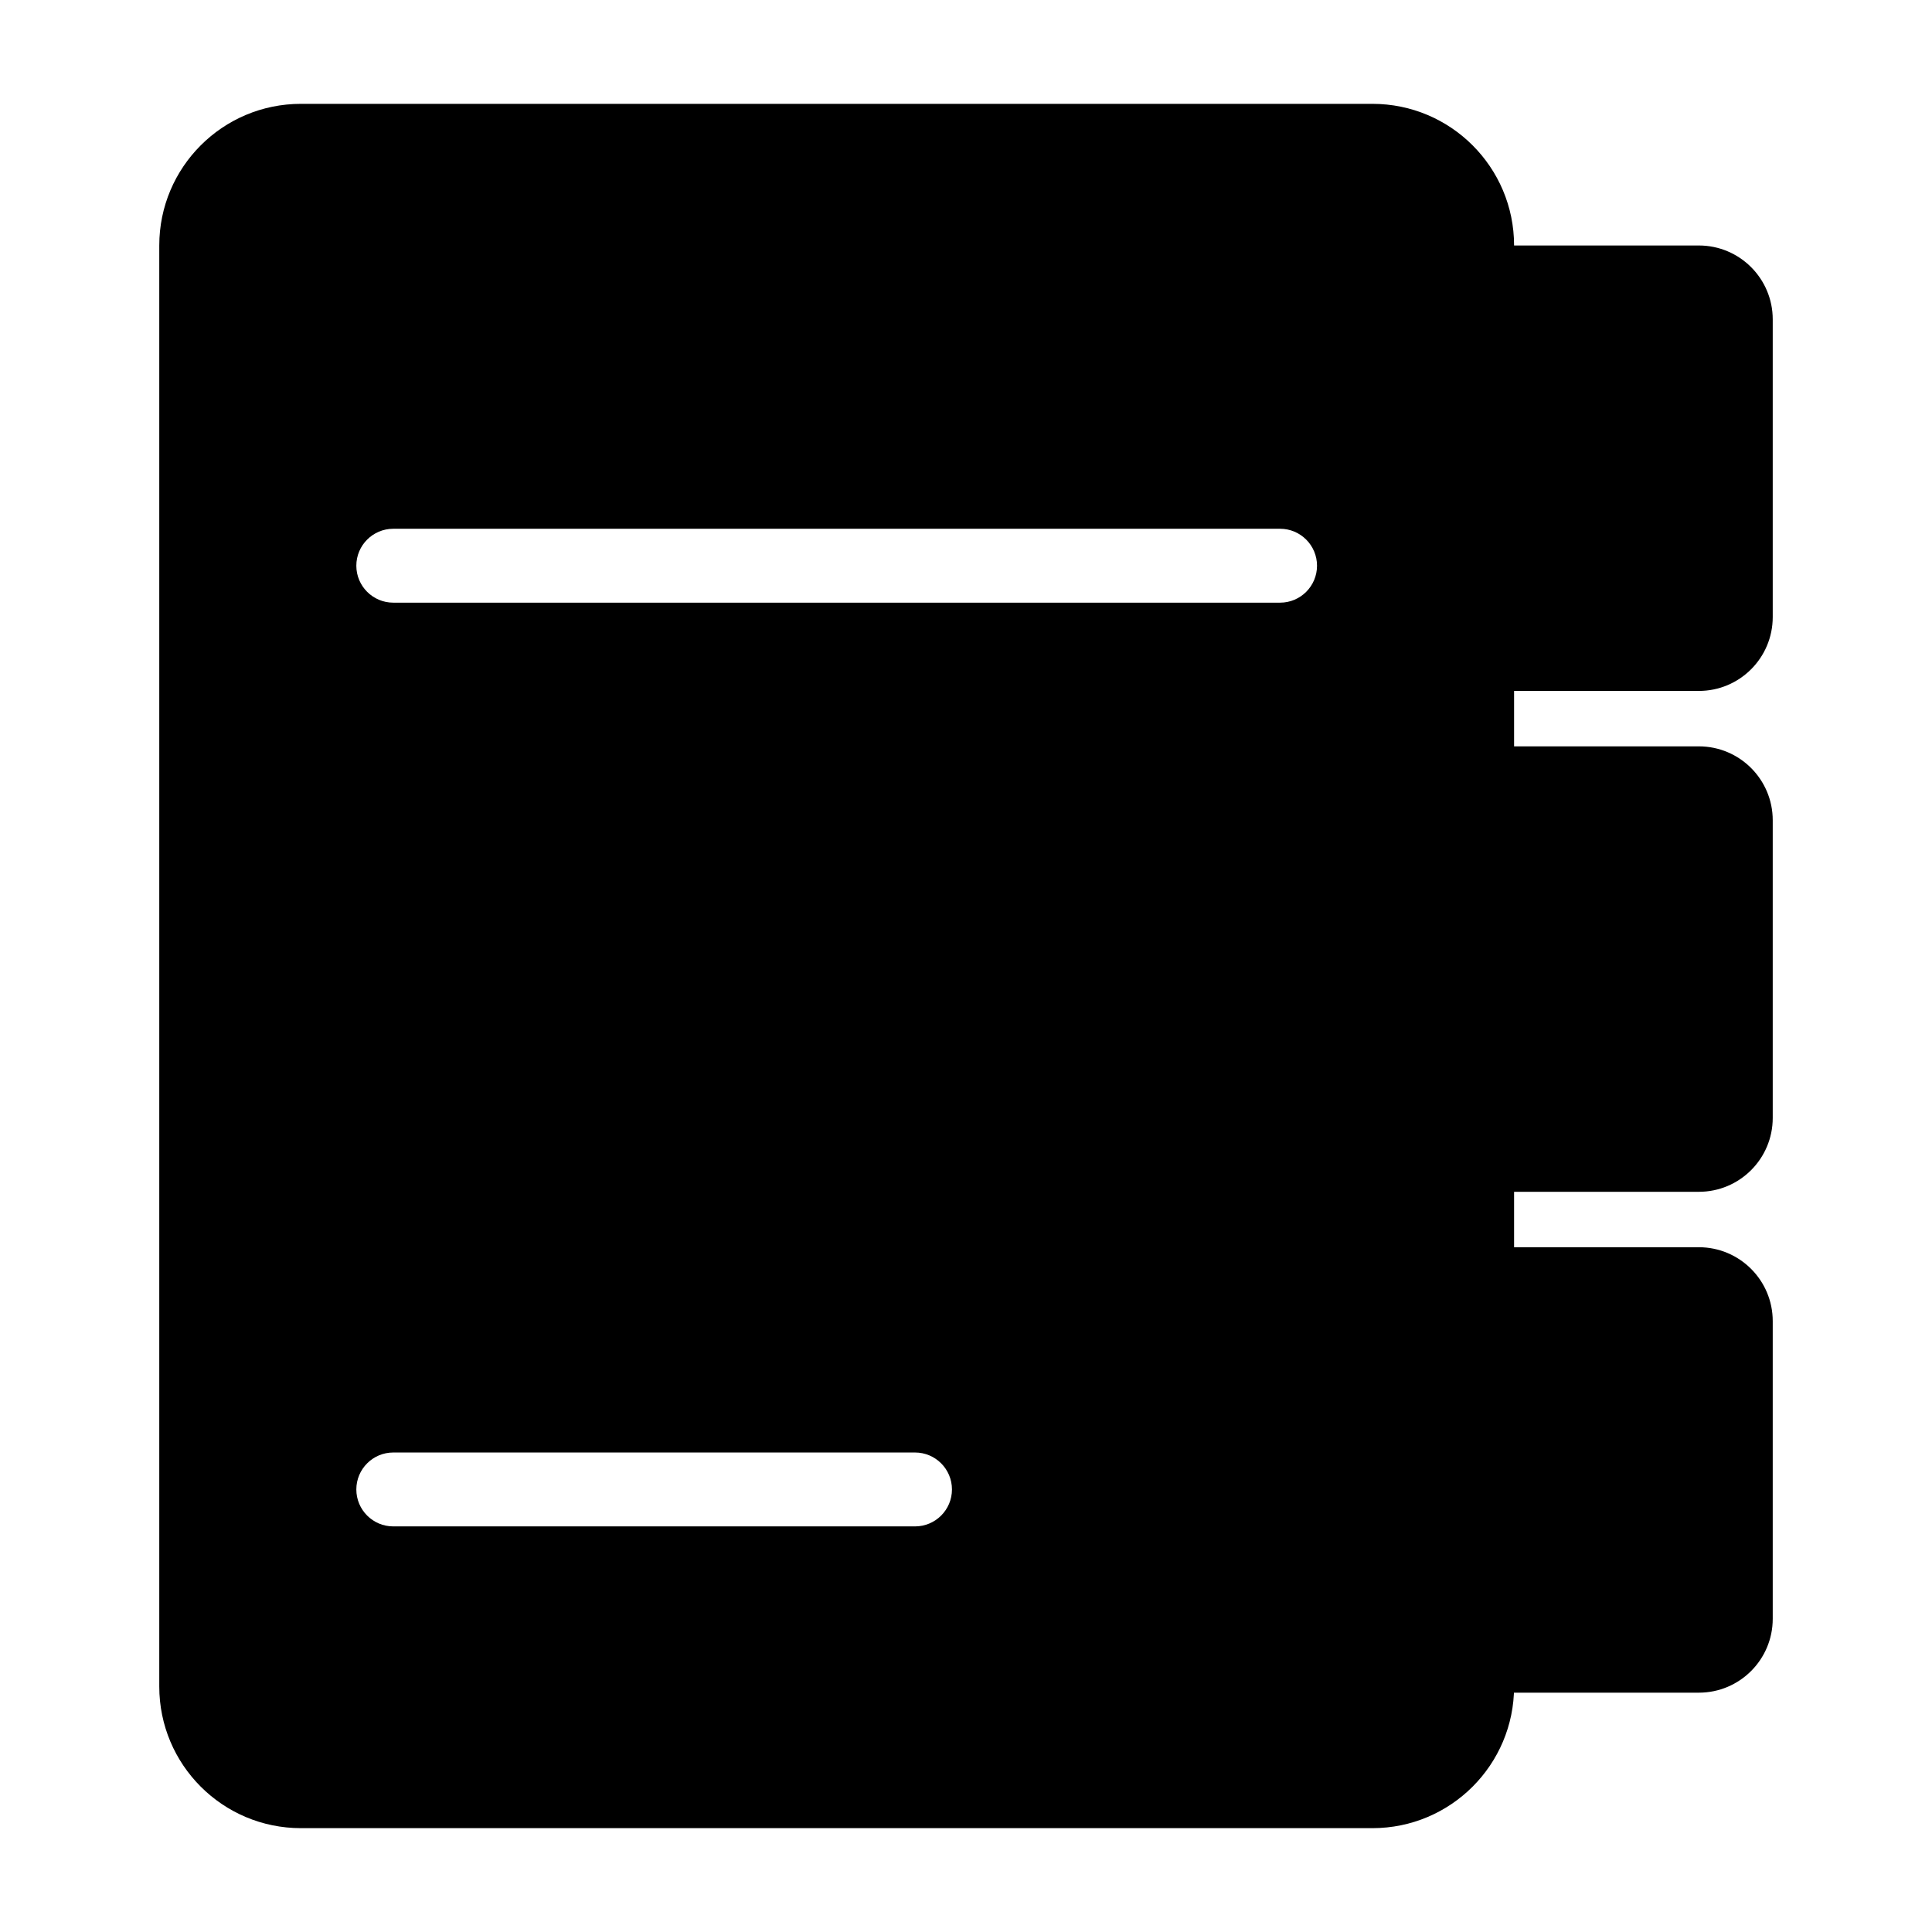
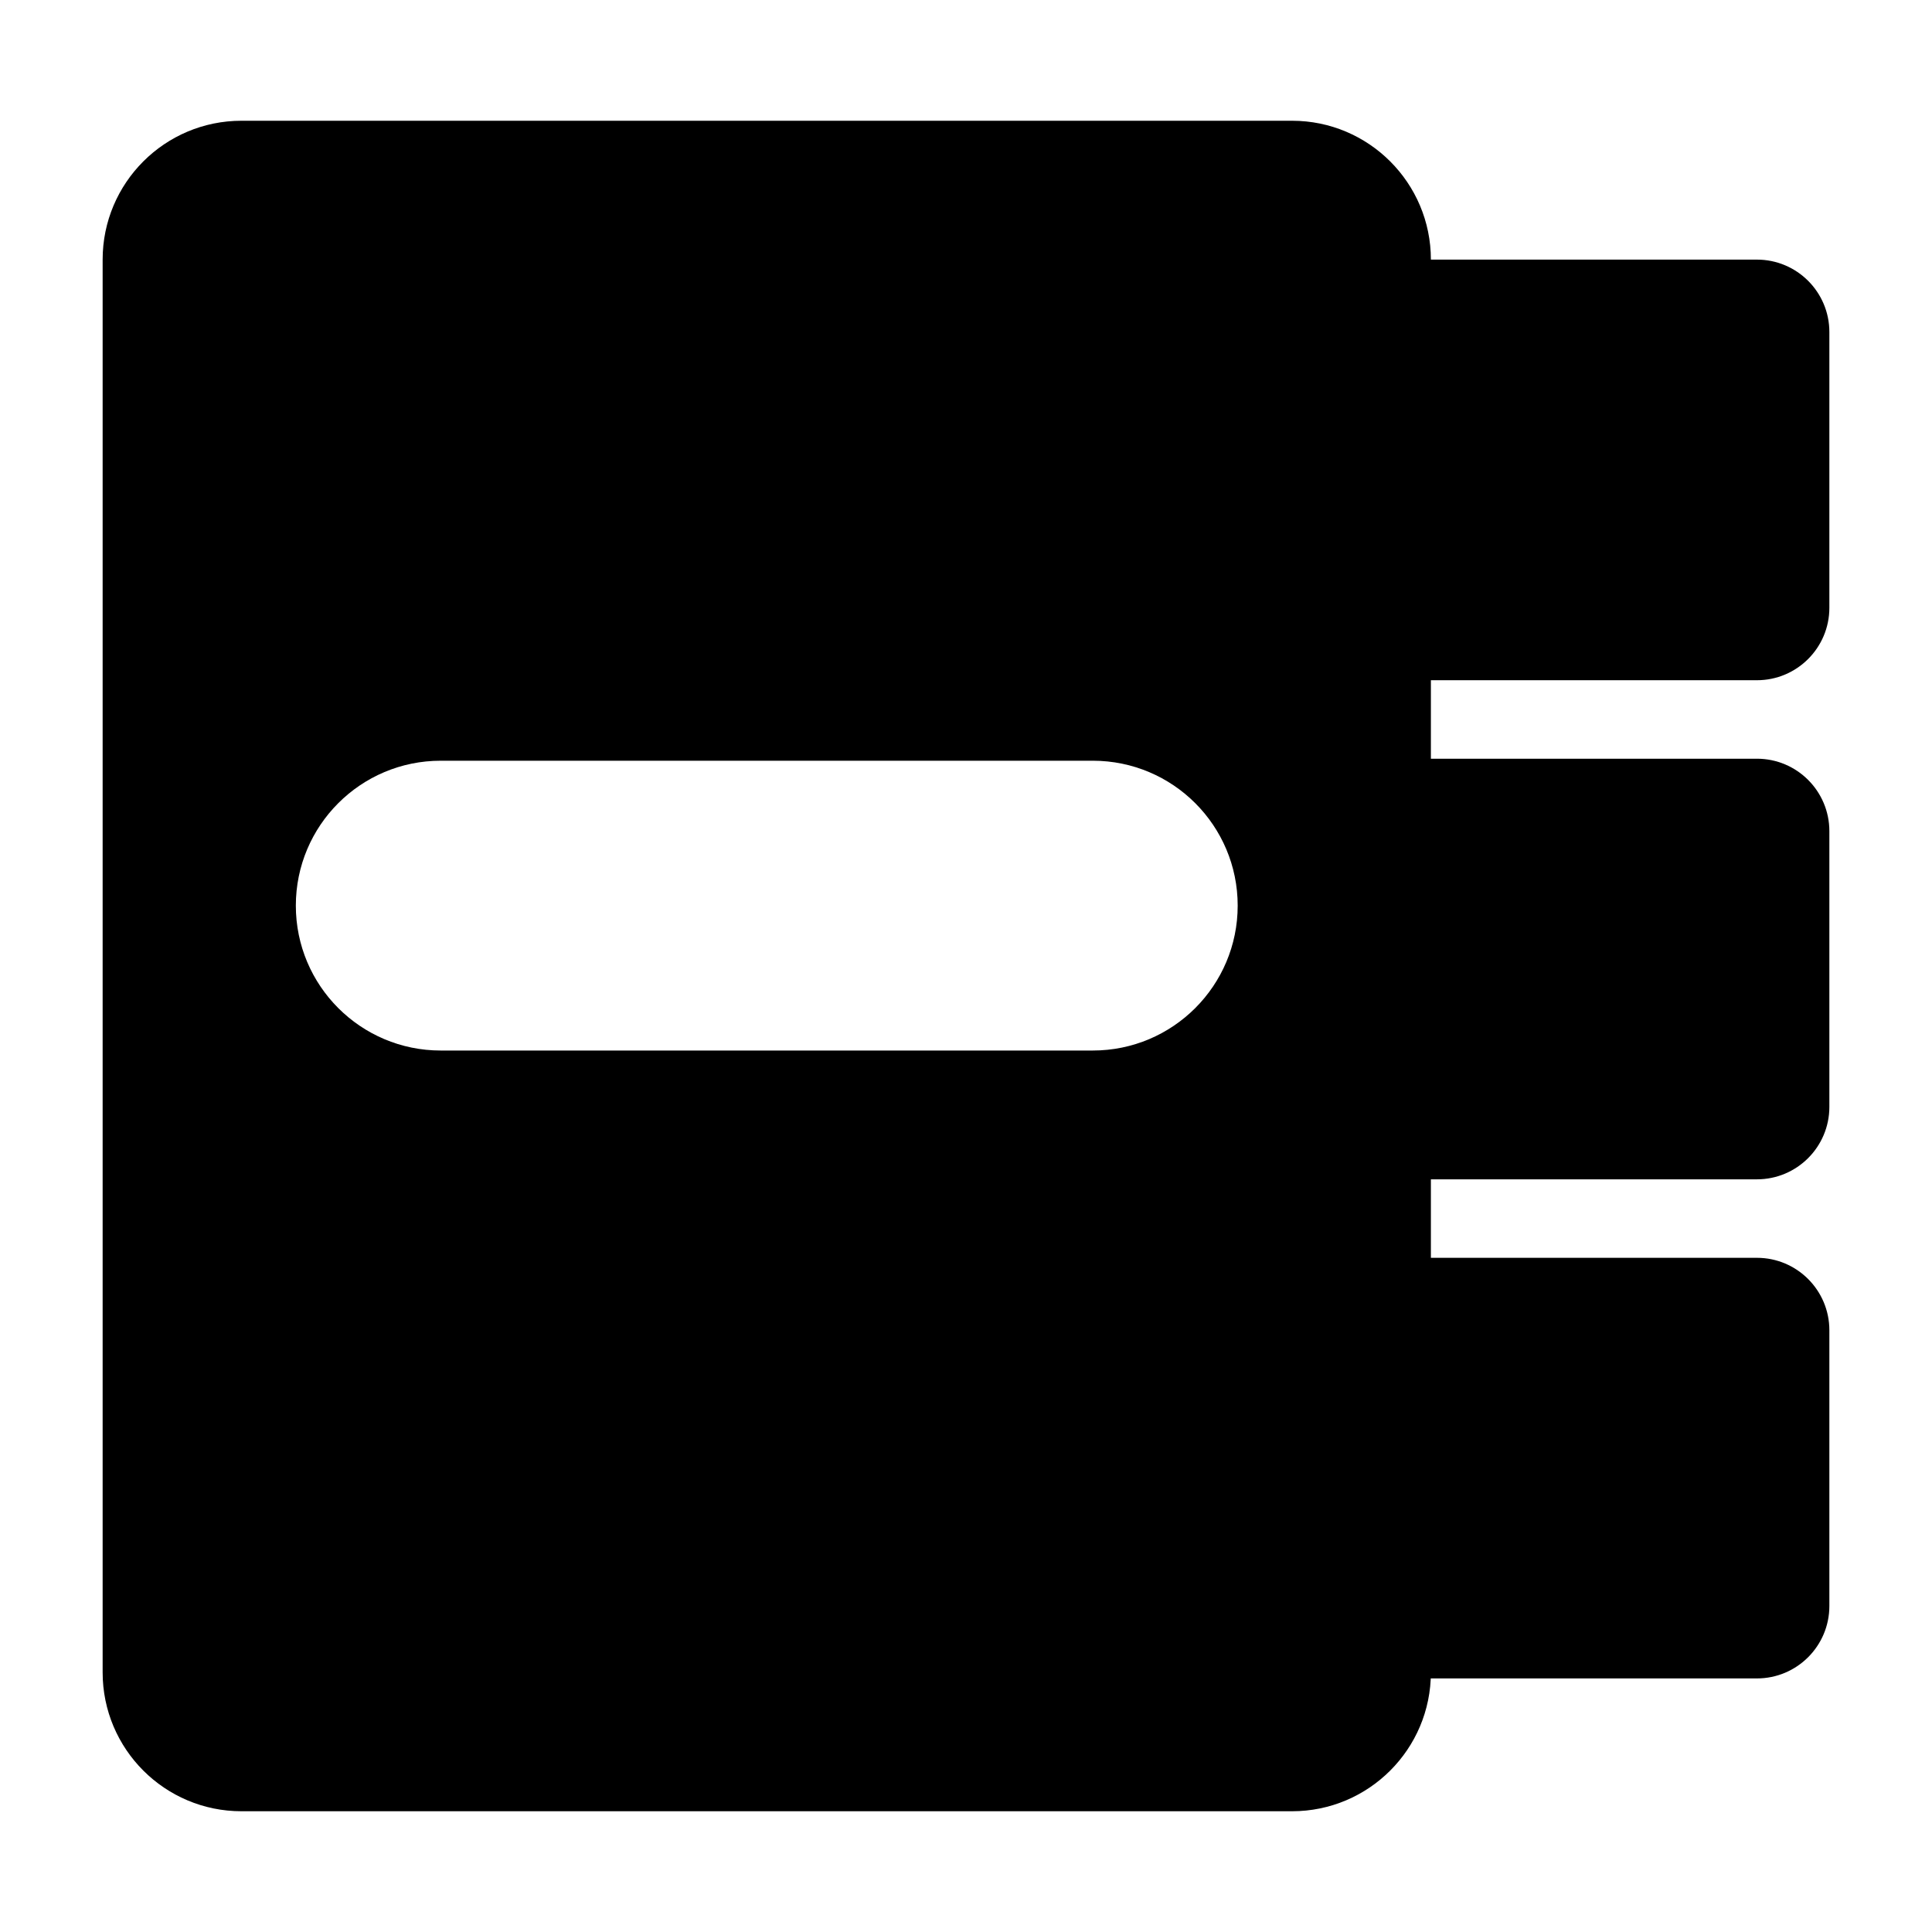
<svg xmlns="http://www.w3.org/2000/svg" viewBox="0 0 640 640">
-   <path fill="#000" d="M464.84 81.32H562.76A24.48 24.48 0 0 1 587.24 105.8V204.4A24.48 24.48 0 0 1 562.76 228.88H464.84A24.48 24.48 0 0 1 440.36 204.4V105.8A24.48 24.48 0 0 1 464.84 81.32Z" />
-   <path fill="#000" d="M464.84 247.24H562.76A24.48 24.48 0 0 1 587.24 271.72V370.32A24.48 24.48 0 0 1 562.76 394.8H464.84A24.48 24.48 0 0 1 440.36 370.32V271.72A24.48 24.48 0 0 1 464.84 247.24Z" />
-   <path fill="#000" d="M464.84 413.16H562.76A24.48 24.48 0 0 1 587.24 437.64V536.24A24.48 24.48 0 0 1 562.76 560.72H464.84A24.48 24.48 0 0 1 440.36 536.24V437.64A24.48 24.48 0 0 1 464.84 413.16Z" />
-   <path fill="#000" fill-rule="evenodd" d="M99.68 34.4H454.64A46.92 46.92 0 0 1 501.56 81.32V558.68A46.92 46.92 0 0 1 454.64 605.6H99.68A46.92 46.92 0 0 1 52.76 558.68V81.32A46.92 46.92 0 0 1 99.68 34.4ZM130.28 175.16H424.04A12.24 12.24 0 0 1 436.28 187.4V187.4A12.24 12.24 0 0 1 424.04 199.64H130.28A12.24 12.24 0 0 1 118.04 187.4V187.4A12.24 12.24 0 0 1 130.28 175.16ZM130.28 481.16H303.109A12.24 12.24 0 0 1 315.349 493.4V493.4A12.24 12.24 0 0 1 303.109 505.64H130.28A12.24 12.24 0 0 1 118.04 493.4V493.4A12.24 12.24 0 0 1 130.28 481.16Z" />
+   <path fill="#000" d="M438 86H582A24 24 0 0 1 606 110V201.333A24 24 0 0 1 582 225.333H438A24 24 0 0 1 414 201.333V110A24 24 0 0 1 438 86Z" />
+   <path fill="#000" d="M438 251.333H582A24 24 0 0 1 606 275.333V366.667A24 24 0 0 1 582 390.667H438A24 24 0 0 1 414 366.667V275.333A24 24 0 0 1 438 251.333Z" />
+   <path fill="#000" d="M438 416.667H582A24 24 0 0 1 606 440.667V532A24 24 0 0 1 582 556H438A24 24 0 0 1 414 532V440.667A24 24 0 0 1 438 416.667Z" />
+   <path fill="#000" fill-rule="evenodd" d="M80 40H428A46 46 0 0 1 474 86V554A46 46 0 0 1 428 600H80A46 46 0 0 1 34 554V86A46 46 0 0 1 80 40ZM146 252H362A48 48 0 0 1 410 300V300A48 48 0 0 1 362 348H146A48 48 0 0 1 98 300V300A48 48 0 0 1 146 252Z" />
</svg>
